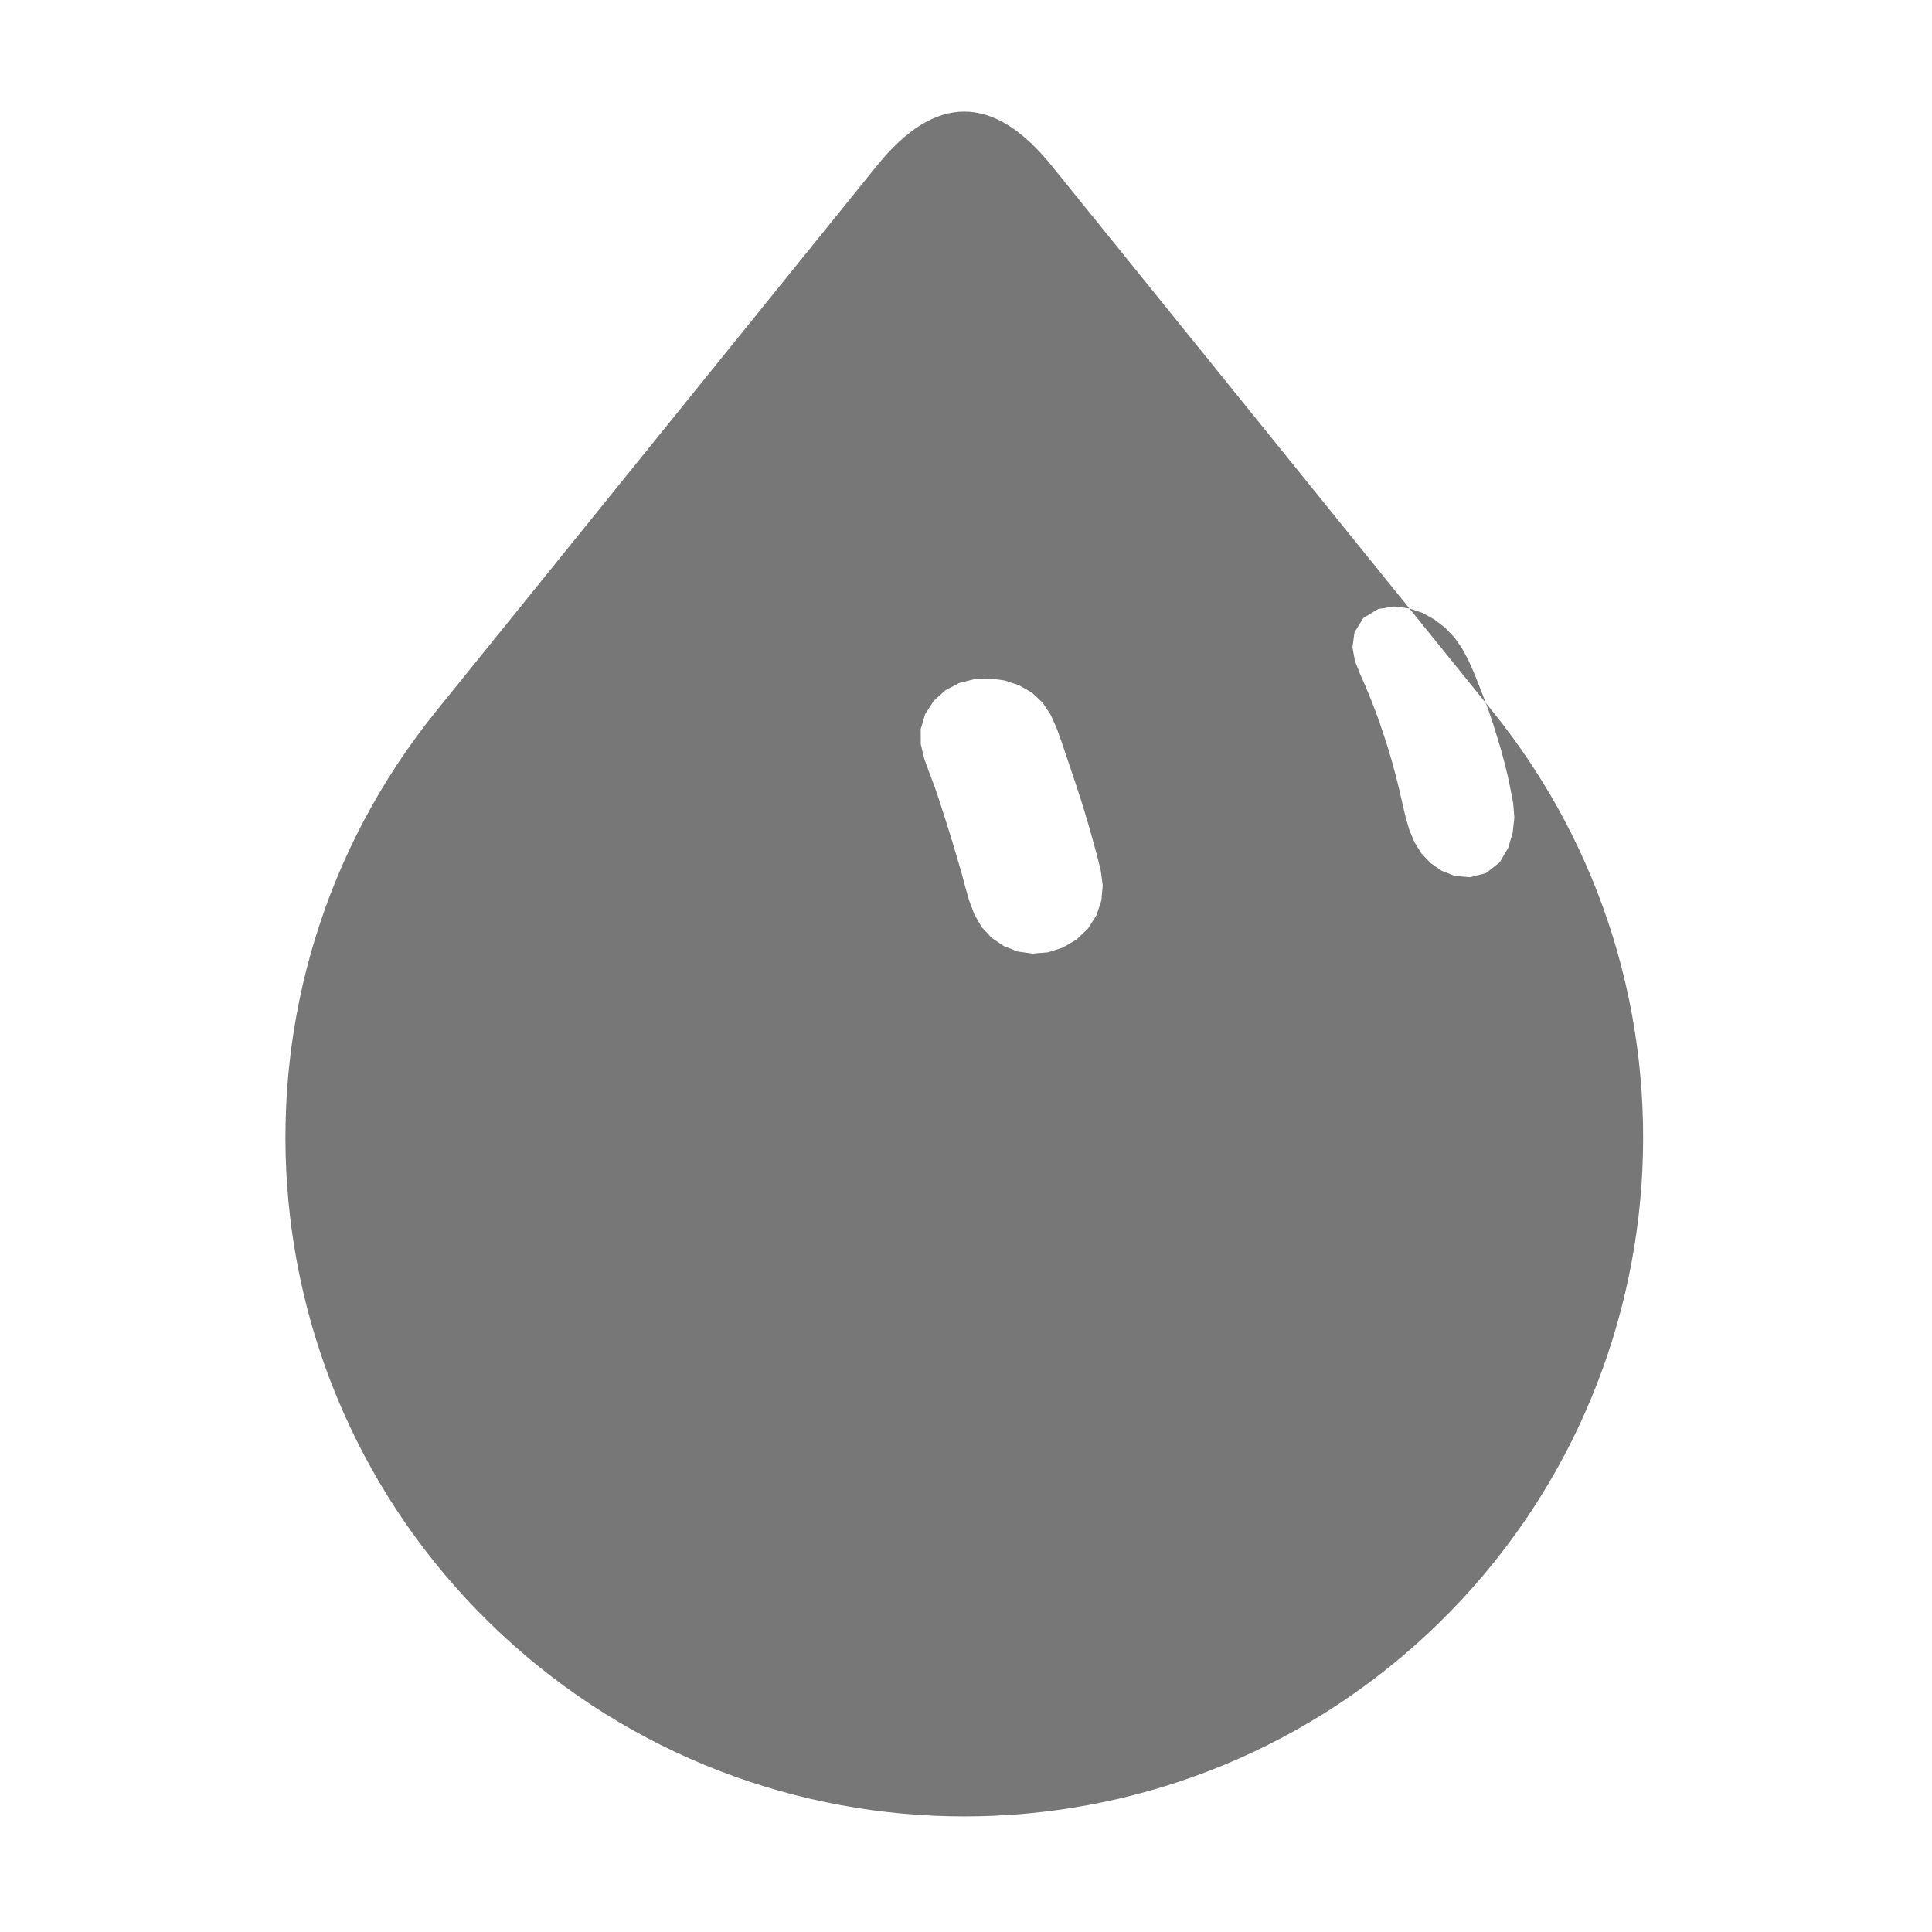
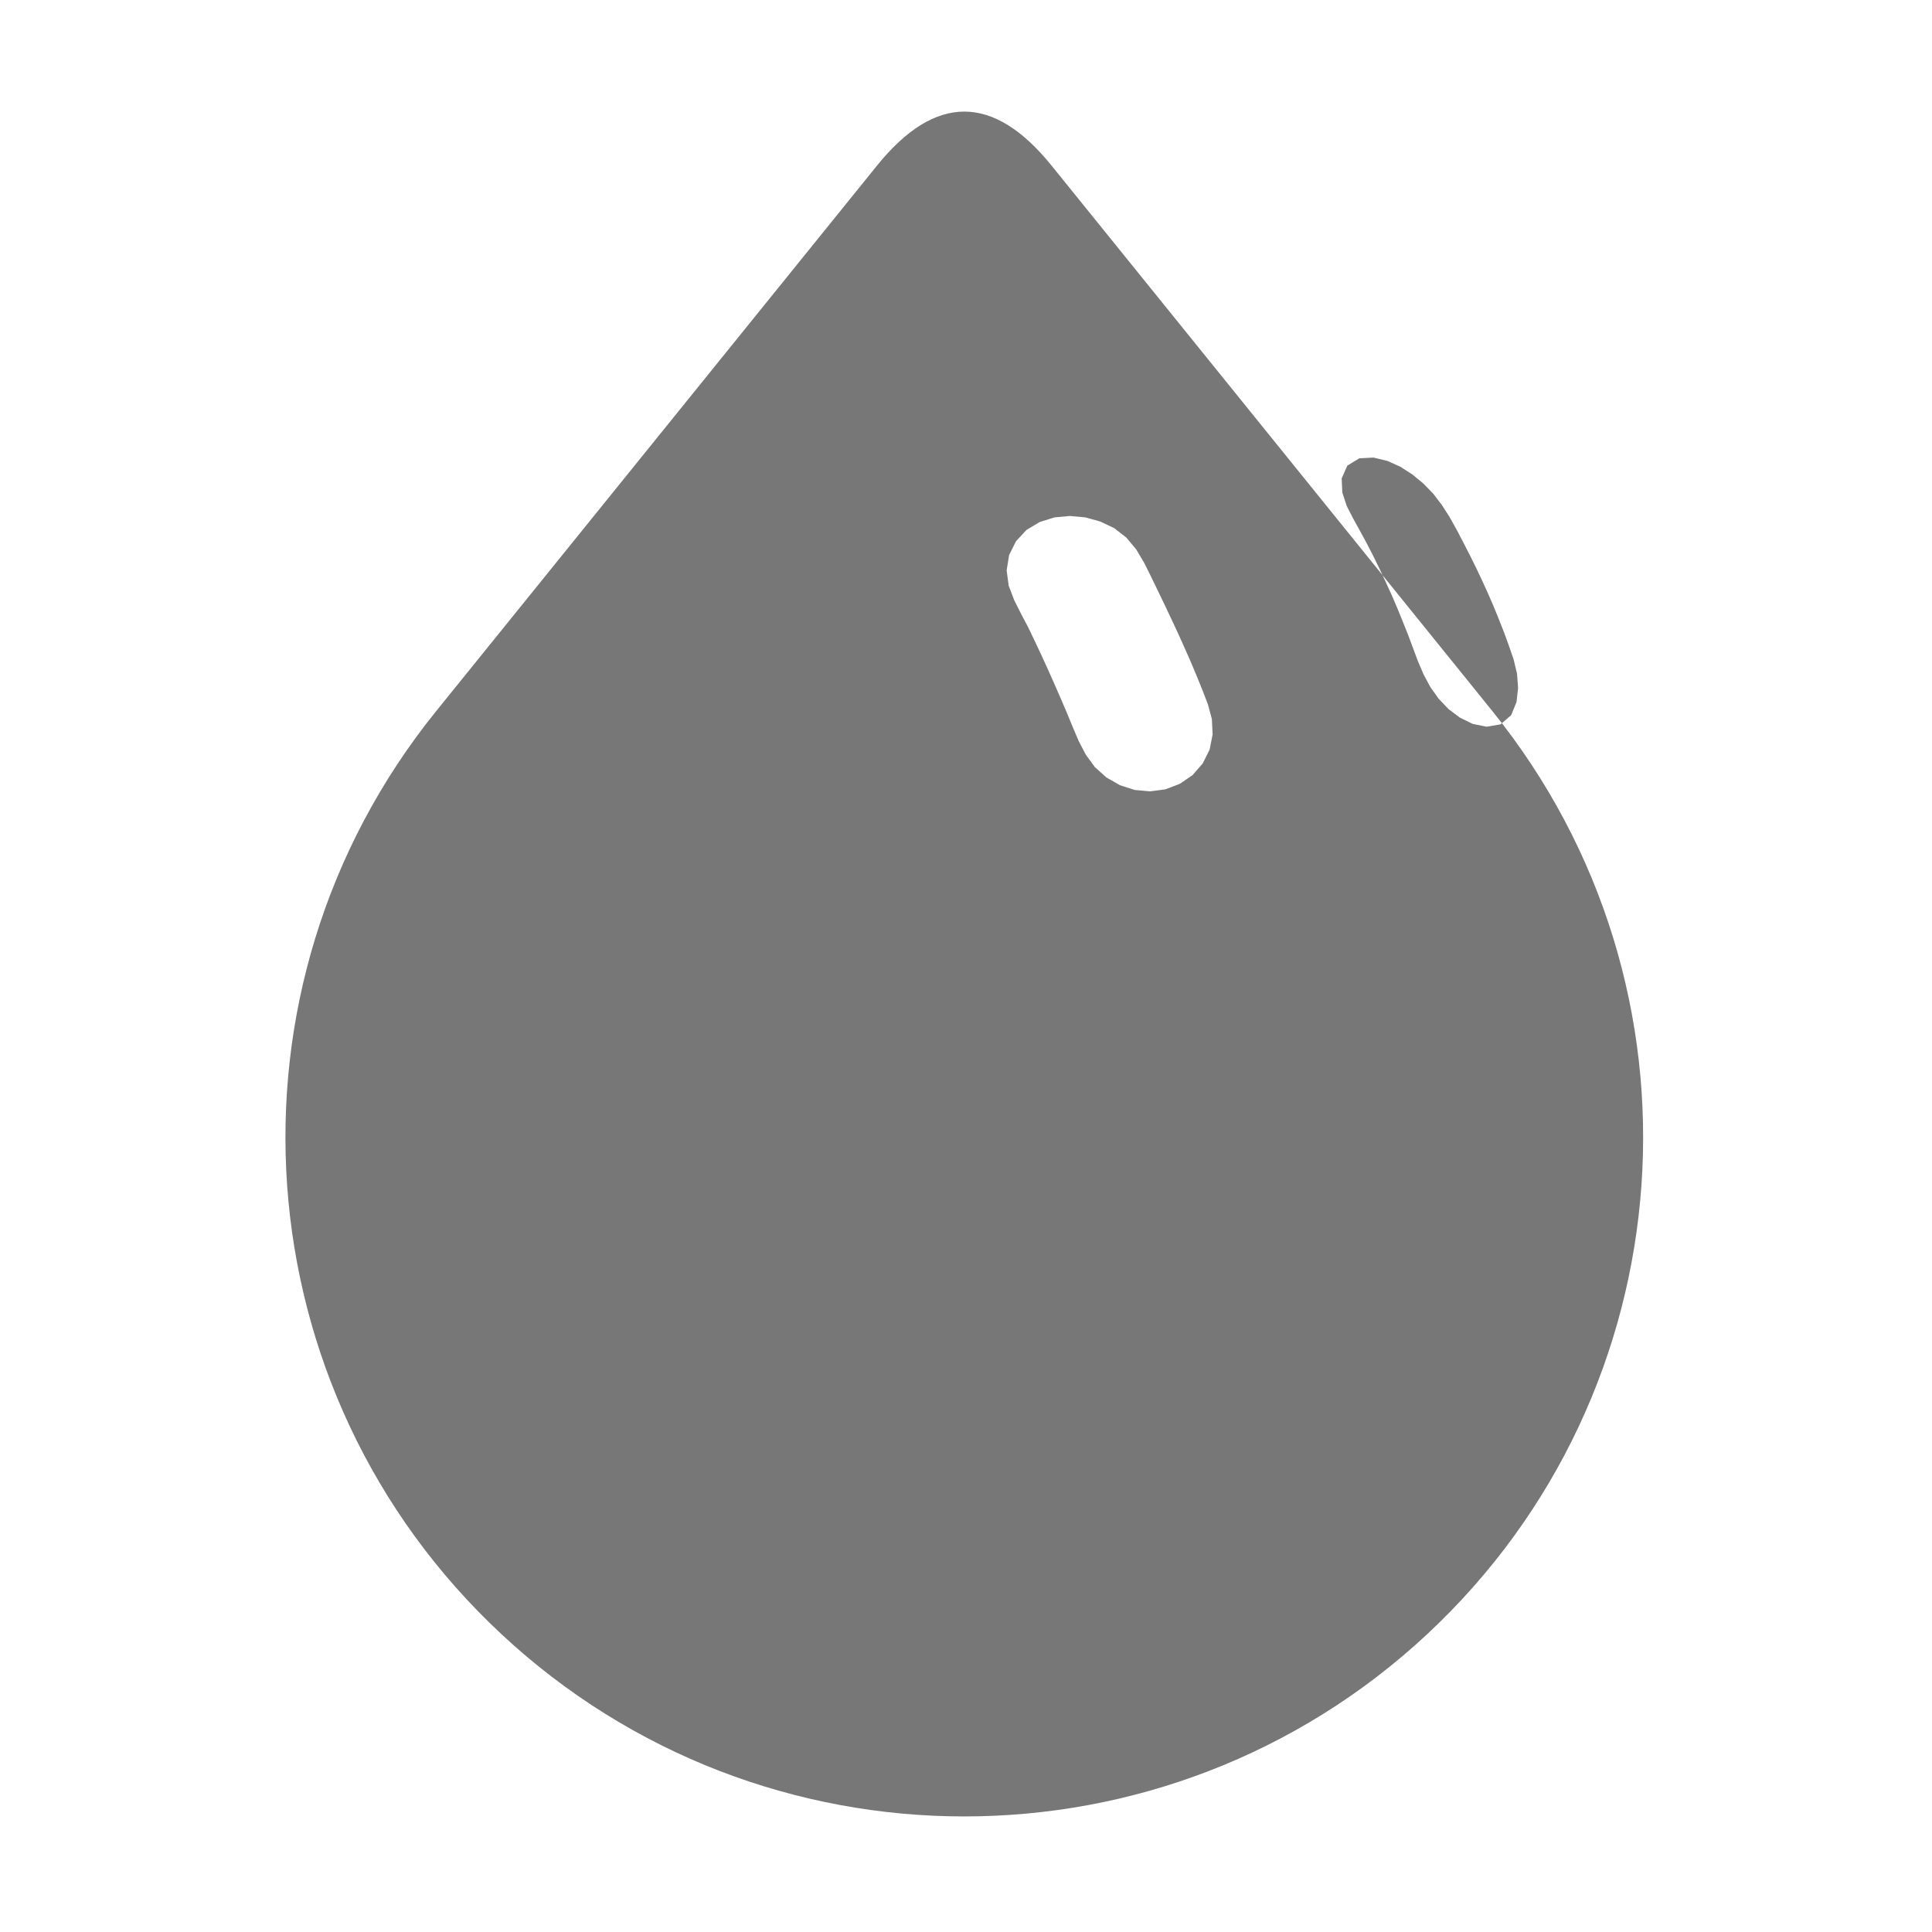
<svg xmlns="http://www.w3.org/2000/svg" width="229" height="229" viewBox="-15 -15 259 259">
  <g class="grok-bot-mark" data-official-id="teardrop" data-picker-shape="teardrop">
-     <path class="grok-bot-mark__compound" fill="#777777" fill-rule="evenodd" d="M125.97 7.2Q114.27 -7.28 102.57 7.2L43.49 80.31C13.46 117.46 17.28 171.51 52.23 204.08C87.17 236.65 141.37 236.65 176.32 204.08C211.26 171.51 215.08 117.46 185.05 80.31Z M117.70 75.95L119.71 76.23L121.59 76.86L123.32 77.84L124.75 79.17L125.84 80.80L126.65 82.61L127.32 84.48L127.96 86.37L128.60 88.27L129.23 90.15L129.85 92.05L130.44 93.96L131.01 95.87L131.55 97.80L132.07 99.72L132.56 101.67L132.83 103.67L132.65 105.72L131.99 107.70L130.85 109.49L129.31 110.96L127.48 112.03L125.48 112.67L123.43 112.84L121.43 112.56L119.59 111.84L117.95 110.74L116.61 109.30L115.63 107.60L114.92 105.73L114.38 103.82L113.86 101.88L113.30 99.96L112.73 98.05L112.14 96.13L111.54 94.24L110.93 92.34L110.29 90.45L109.58 88.59L108.90 86.72L108.44 84.77L108.43 82.74L109.03 80.73L110.17 78.96L111.75 77.52L113.63 76.55L115.65 76.04Z M171.91 66.30L173.91 66.56L175.72 67.17L177.32 68.07L178.76 69.18L179.99 70.47L181.00 71.93L181.85 73.51L182.58 75.15L183.26 76.84L183.91 78.53L184.55 80.24L185.14 81.97L185.68 83.72L186.21 85.47L186.69 87.25L187.13 89.05L187.51 90.86L187.86 92.71L188.01 94.62L187.79 96.62L187.20 98.64L186.06 100.59L184.21 102.05L182.06 102.60L180.03 102.43L178.26 101.74L176.78 100.70L175.55 99.41L174.61 97.89L173.92 96.22L173.41 94.46L172.99 92.66L172.58 90.84L172.13 89.04L171.65 87.26L171.14 85.50L170.58 83.76L170.00 82.02L169.38 80.31L168.72 78.62L168.03 76.95L167.30 75.29L166.64 73.61L166.31 71.77L166.58 69.77L167.76 67.86L169.75 66.64Z" />
+     <path class="grok-bot-mark__compound" fill="#777777" fill-rule="evenodd" d="M125.97 7.2Q114.27 -7.28 102.57 7.2L43.49 80.31C13.46 117.46 17.28 171.51 52.23 204.08C87.17 236.65 141.37 236.65 176.32 204.08C211.26 171.51 215.08 117.46 185.05 80.31Z M128.43 54.17L130.50 54.36L132.49 54.91L134.37 55.80L136.01 57.08L137.33 58.67L138.39 60.46L139.31 62.31L140.22 64.19L141.12 66.06L142.01 67.94L142.89 69.82L143.74 71.71L144.58 73.61L145.39 75.53L146.17 77.45L146.92 79.39L147.46 81.39L147.56 83.46L147.16 85.49L146.23 87.35L144.87 88.91L143.16 90.08L141.22 90.82L139.17 91.09L137.11 90.90L135.13 90.26L133.33 89.23L131.78 87.84L130.56 86.17L129.60 84.33L128.79 82.42L128.00 80.50L127.18 78.59L126.35 76.69L125.50 74.78L124.64 72.90L123.76 71.02L122.86 69.14L121.89 67.30L120.96 65.45L120.22 63.51L119.95 61.46L120.28 59.41L121.20 57.56L122.61 56.04L124.38 54.98L126.36 54.36Z M169.13 46.34L170.99 46.79L172.73 47.57L174.33 48.60L175.81 49.82L177.14 51.19L178.30 52.71L179.33 54.32L180.26 55.98L181.15 57.68L182.02 59.38L182.87 61.09L183.69 62.82L184.48 64.56L185.24 66.31L185.96 68.08L186.66 69.86L187.31 71.65L187.93 73.46L188.37 75.32L188.51 77.23L188.30 79.12L187.58 80.88L186.15 82.11L184.28 82.42L182.42 82.04L180.70 81.20L179.18 80.05L177.86 78.67L176.76 77.12L175.85 75.43L175.10 73.68L174.43 71.89L173.76 70.09L173.05 68.32L172.33 66.55L171.58 64.80L170.78 63.05L169.97 61.32L169.13 59.60L168.26 57.91L167.35 56.23L166.42 54.55L165.55 52.85L164.95 51.04L164.86 49.14L165.62 47.42L167.23 46.44Z" />
  </g>
</svg>
